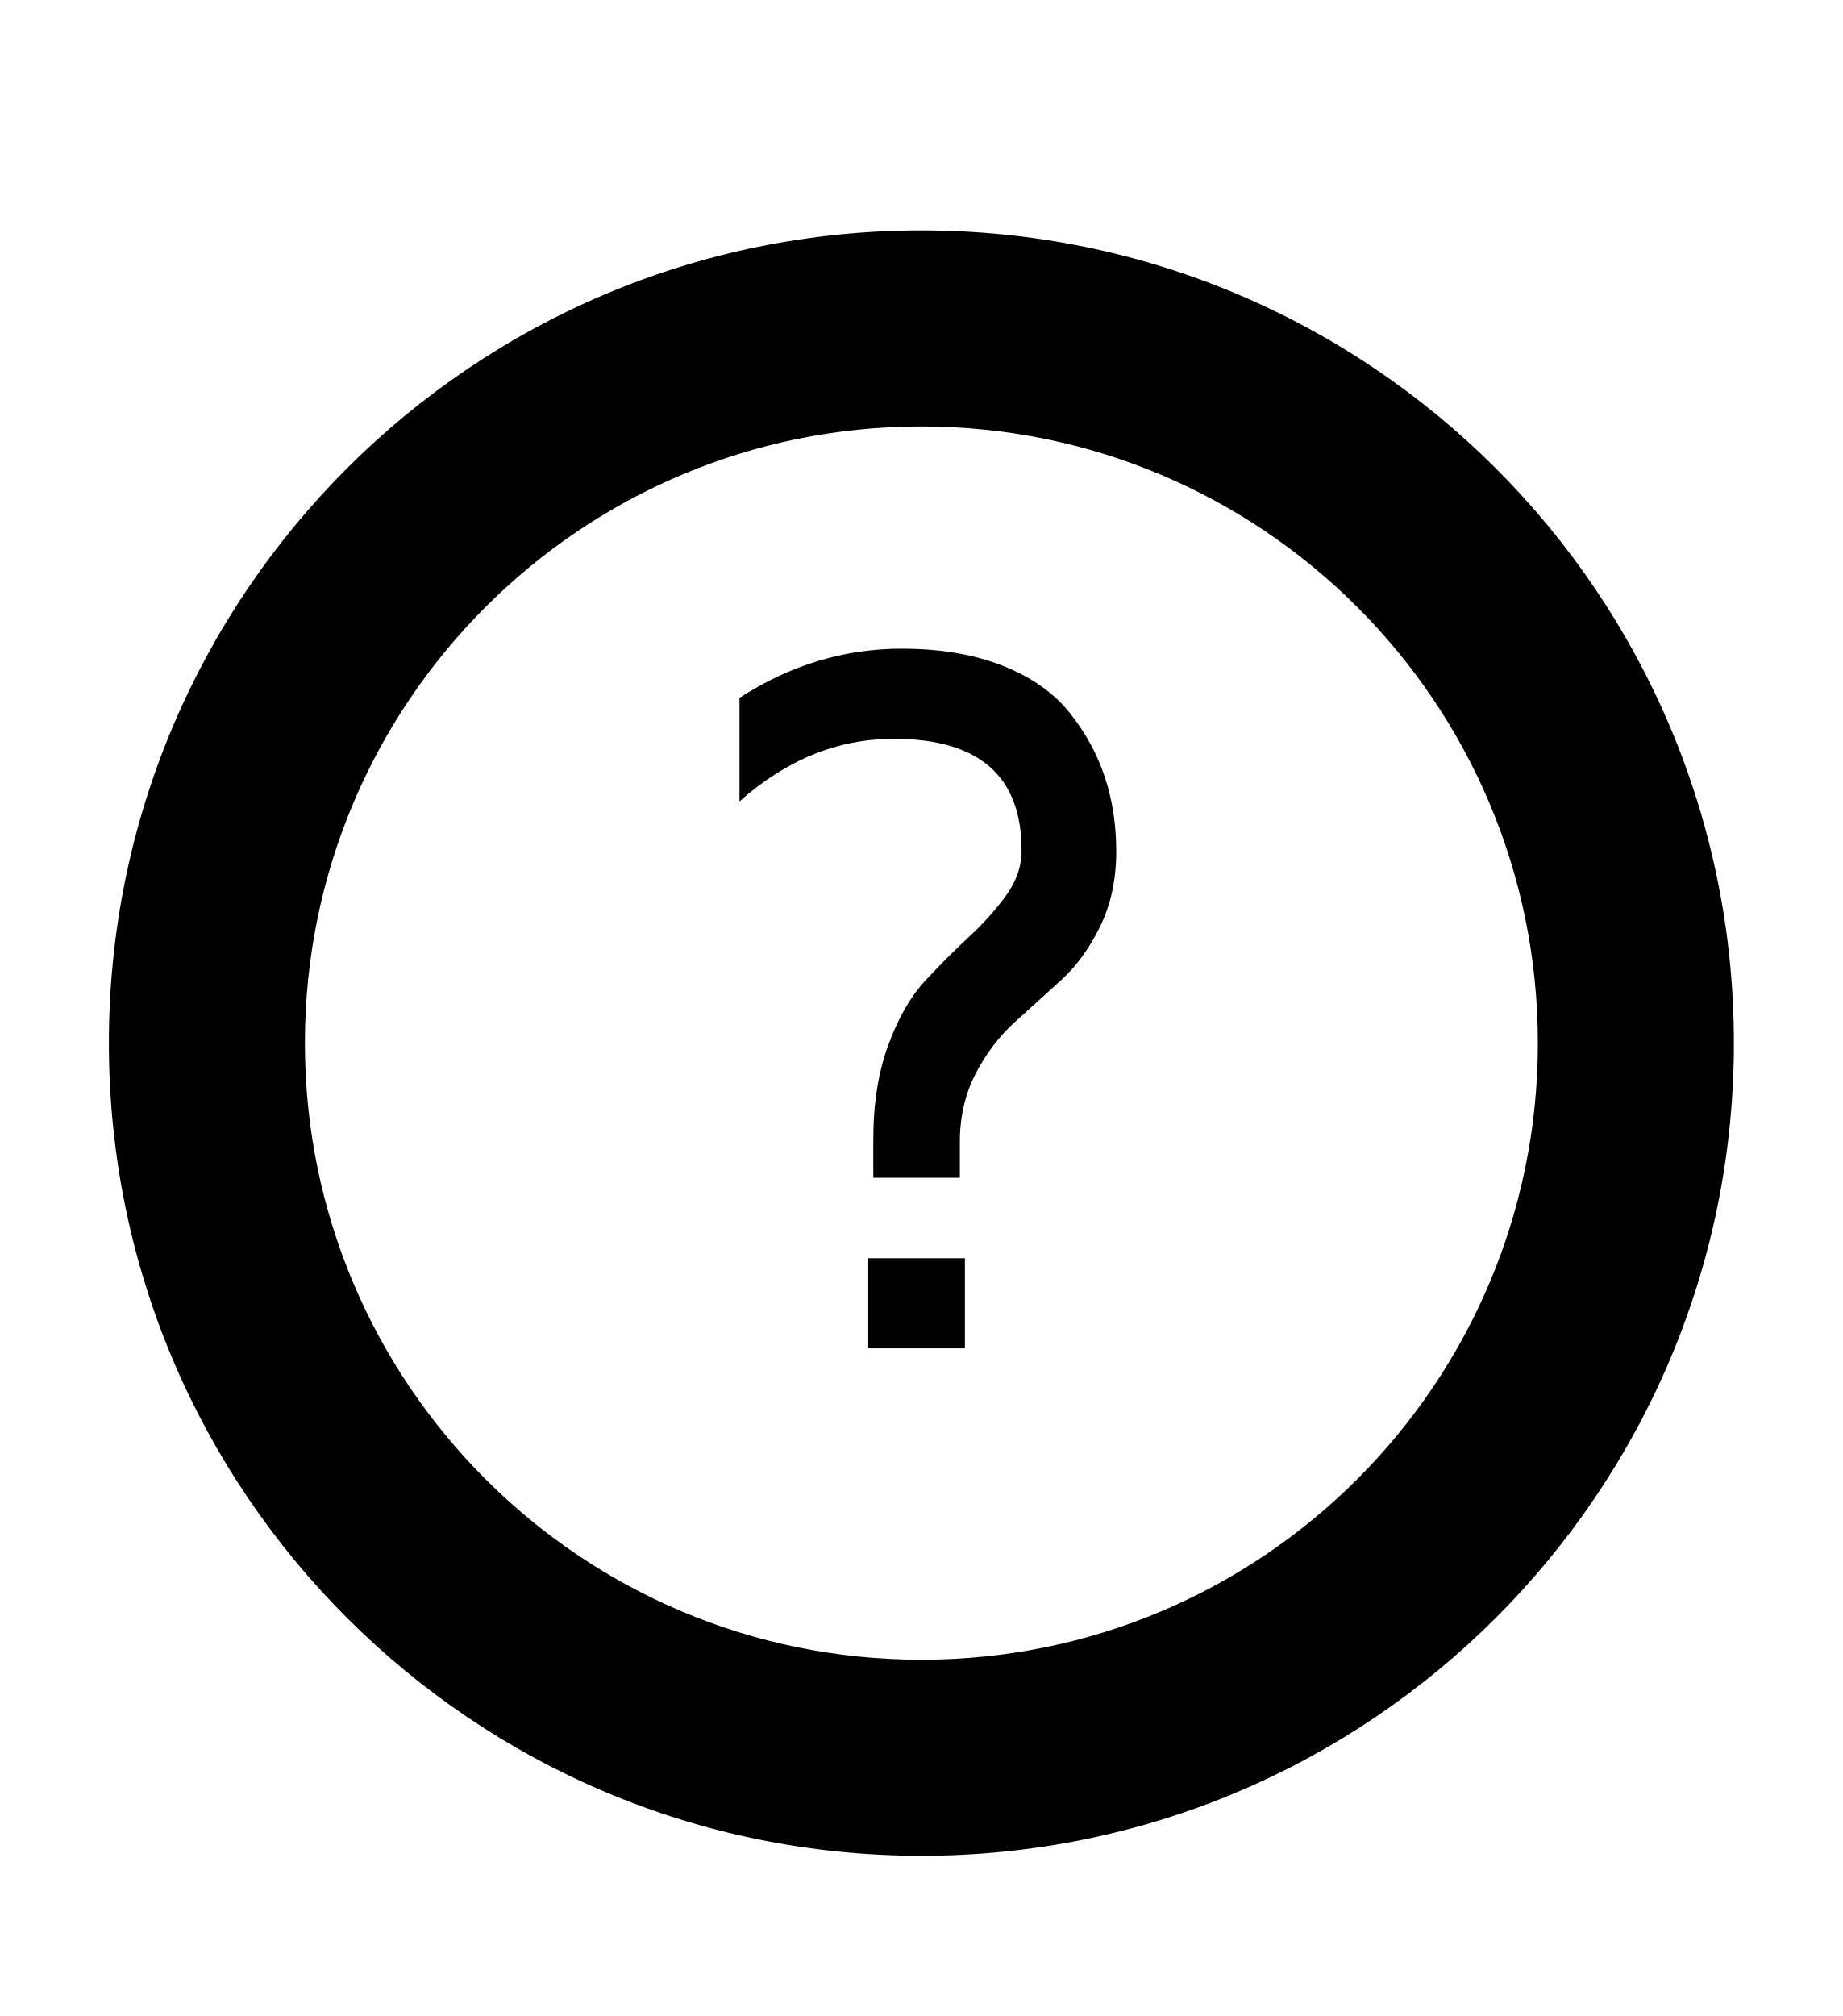
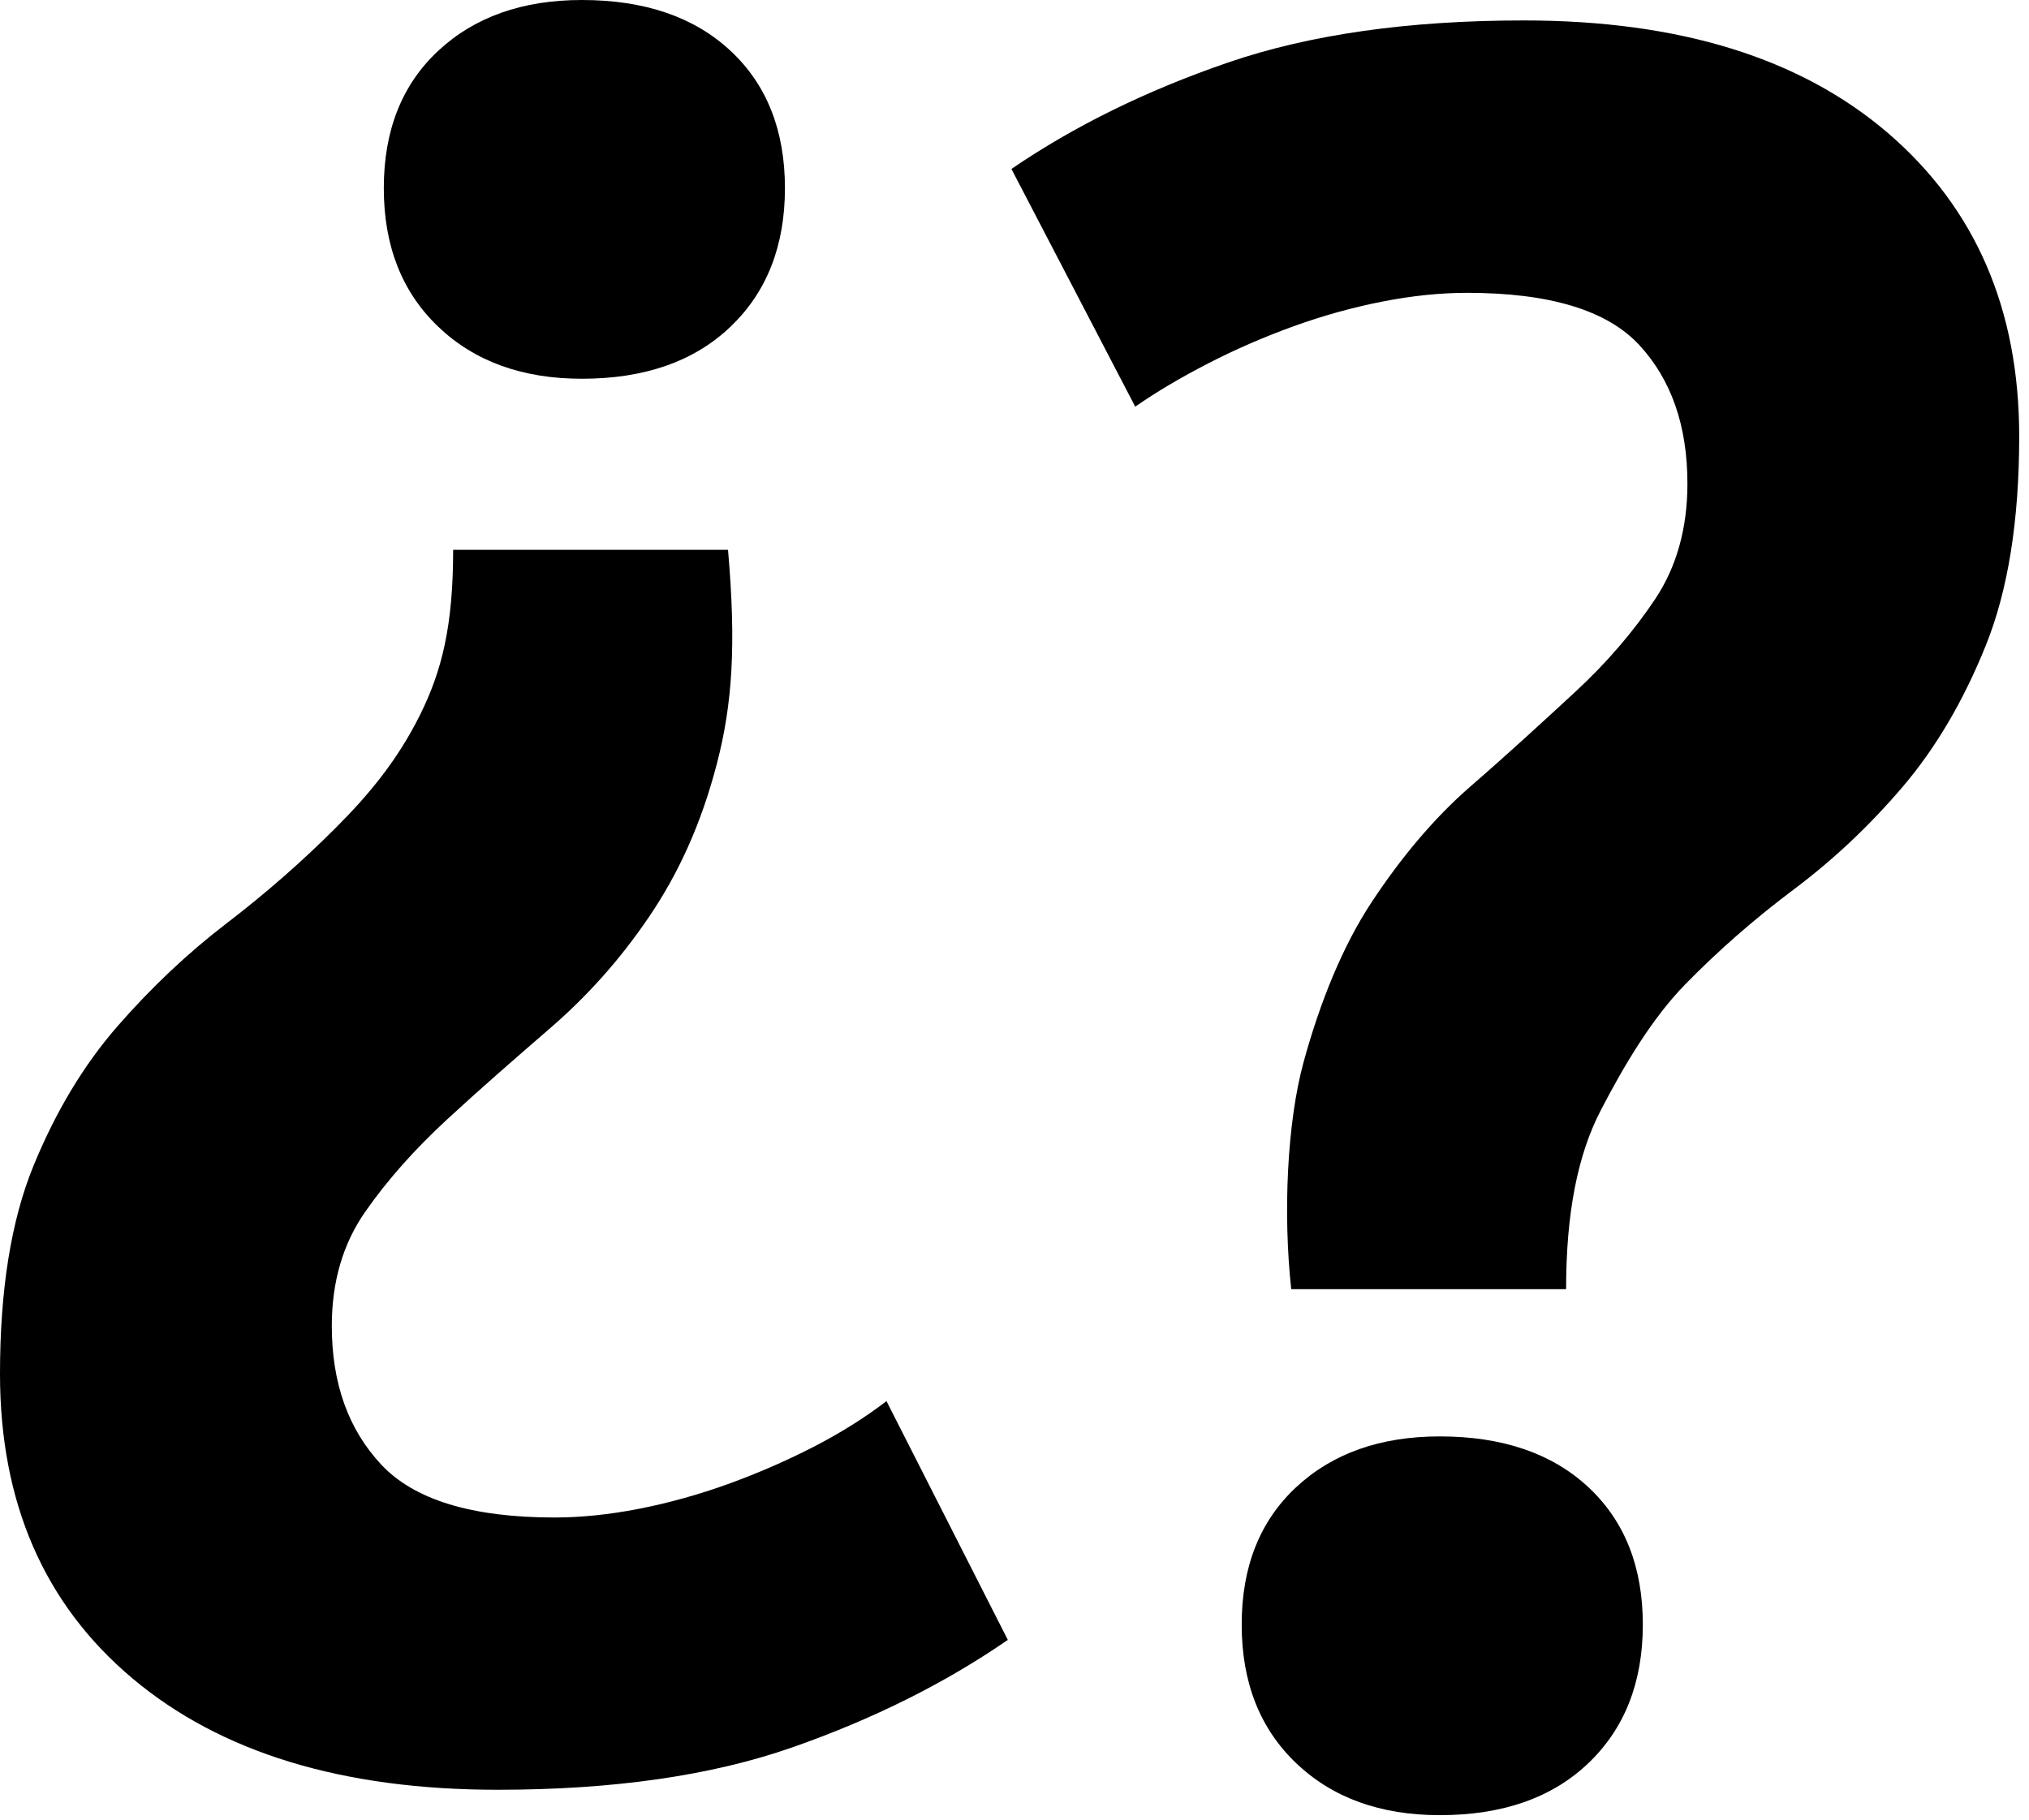
- <svg xmlns="http://www.w3.org/2000/svg" version="1.1" id="Ebene_1" x="0px" y="0px" width="128px" height="140px" viewBox="0 0 128 140" enable-background="new 0 0 128 140" xml:space="preserve">
+ <svg xmlns="http://www.w3.org/2000/svg" version="1.1" id="Ebene_1" x="0px" y="0px" width="107px" height="96px" viewBox="0.5 0.5 107 96" enable-background="new 0.5 0.5 107 96" xml:space="preserve">
  <g>
    <g>
-       <path d="M64,16C32.831,16,7.563,41.268,7.563,72.438c0,31.169,25.268,56.436,56.437,56.436s56.437-25.267,56.437-56.436    C120.437,41.268,95.169,16,64,16z M64,115.259c-23.65,0-42.822-19.172-42.822-42.822c0-23.649,19.172-42.821,42.822-42.821    c23.649,0,42.821,19.172,42.821,42.821C106.821,96.087,87.649,115.259,64,115.259z" />
+       <path d="M38.892,29.5c0.435,5,0.238,8.111-0.588,11.288c-0.829,3.18-2.024,5.789-3.591,8.094c-1.567,2.308-3.31,4.221-5.224,5.873    c-1.916,1.656-3.722,3.232-5.419,4.799c-1.698,1.568-3.134,3.178-4.309,4.863c-1.175,1.686-1.763,3.687-1.763,6.022    c0,3.023,0.87,5.461,2.612,7.32c1.74,1.857,4.787,2.785,9.141,2.785c1.392,0,2.873-0.152,4.439-0.457    c1.567-0.307,3.134-0.742,4.702-1.307c1.566-0.568,3.068-1.221,4.505-1.959c1.437-0.74,2.72-1.547,3.852-2.416L53.648,87    c-3.311,2.285-7.097,4.174-11.361,5.668c-4.267,1.494-9.447,2.238-15.54,2.238c-8.184,0-14.605-1.957-19.262-5.875    C2.828,85.115,0.5,79.76,0.5,72.971c0-4.441,0.587-8.096,1.763-10.969s2.655-5.332,4.44-7.379    c1.783-2.043,3.699-3.852,5.745-5.418c2.045-1.567,3.96-3.242,5.746-5.027c1.784-1.784,3.265-3.585,4.44-5.936    c1.175-2.351,1.763-4.742,1.763-8.742H38.892z M20.74,10.424c0-3.046,0.957-5.462,2.873-7.247c1.914-1.783,4.44-2.677,7.574-2.677    c3.307,0,5.919,0.894,7.834,2.677c1.915,1.785,2.873,4.201,2.873,7.247c0,3.047-0.958,5.484-2.873,7.312    c-1.916,1.828-4.527,2.742-7.834,2.742c-3.134,0-5.661-0.914-7.574-2.742C21.697,15.908,20.74,13.471,20.74,10.424z" />
+     </g>
+     <g>
+       <path d="M68.593,68.5c-0.436-4-0.218-8.802,0.653-11.981c0.87-3.176,2.067-6.132,3.591-8.438c1.522-2.305,3.266-4.415,5.224-6.113    c1.959-1.697,3.787-3.383,5.484-4.949c1.698-1.567,3.112-3.227,4.244-4.924c1.13-1.698,1.698-3.735,1.698-6.086    c0-3.046-0.85-5.49-2.547-7.318c-1.697-1.827-4.724-2.745-9.076-2.745c-1.393,0-2.872,0.151-4.439,0.456    c-1.566,0.307-3.134,0.739-4.701,1.305c-1.566,0.566-3.068,1.219-4.505,1.958c-1.437,0.74-2.722,1.5-3.853,2.285L53.838,9.412    c3.308-2.262,7.116-4.134,11.425-5.615c4.311-1.479,9.512-2.219,15.606-2.219c8.181,0,14.579,1.98,19.194,5.941    c4.613,3.962,6.92,9.293,6.92,15.996c0,4.44-0.587,8.119-1.762,11.034c-1.175,2.918-2.635,5.399-4.375,7.444    c-1.742,2.046-3.656,3.852-5.745,5.418c-2.089,1.566-4.005,3.244-5.745,5.027c-1.742,1.785-3.221,4.278-4.439,6.628    c-1.221,2.35-1.828,5.435-1.828,9.435H68.593z M65.981,86.191c0-3.045,0.957-5.461,2.873-7.246    c1.914-1.783,4.439-2.678,7.574-2.678c3.308,0,5.92,0.895,7.835,2.678c1.913,1.785,2.872,4.201,2.872,7.246    c0,3.049-0.959,5.484-2.872,7.312c-1.915,1.828-4.527,2.742-7.835,2.742c-3.135,0-5.66-0.914-7.574-2.742    C66.938,91.676,65.981,89.24,65.981,86.191z" />
    </g>
  </g>
-   <g>
-     <path d="M51.365,55.656v-7.194c3.516-2.275,7.268-3.414,11.26-3.414c2.695,0,5.039,0.396,7.033,1.188   c1.992,0.792,3.539,1.879,4.641,3.261c1.102,1.383,1.916,2.872,2.443,4.467s0.793,3.314,0.793,5.157   c0,1.934-0.367,3.661-1.102,5.181s-1.645,2.776-2.729,3.766l-3.24,2.936c-1.066,0.967-1.963,2.15-2.695,3.554   s-1.098,2.988-1.098,4.757v2.475H60.66v-2.688c0-2.451,0.344-4.62,1.033-6.507c0.689-1.886,1.549-3.382,2.576-4.491   c1.029-1.108,2.041-2.121,3.035-3.041c0.994-0.919,1.852-1.874,2.574-2.865c0.721-0.99,1.082-2.039,1.082-3.147   c0-5.163-2.959-7.745-8.873-7.745C58.197,51.306,54.622,52.756,51.365,55.656z M60.309,93.635v-6.258h6.715v6.258H60.309z" />
-   </g>
</svg>
